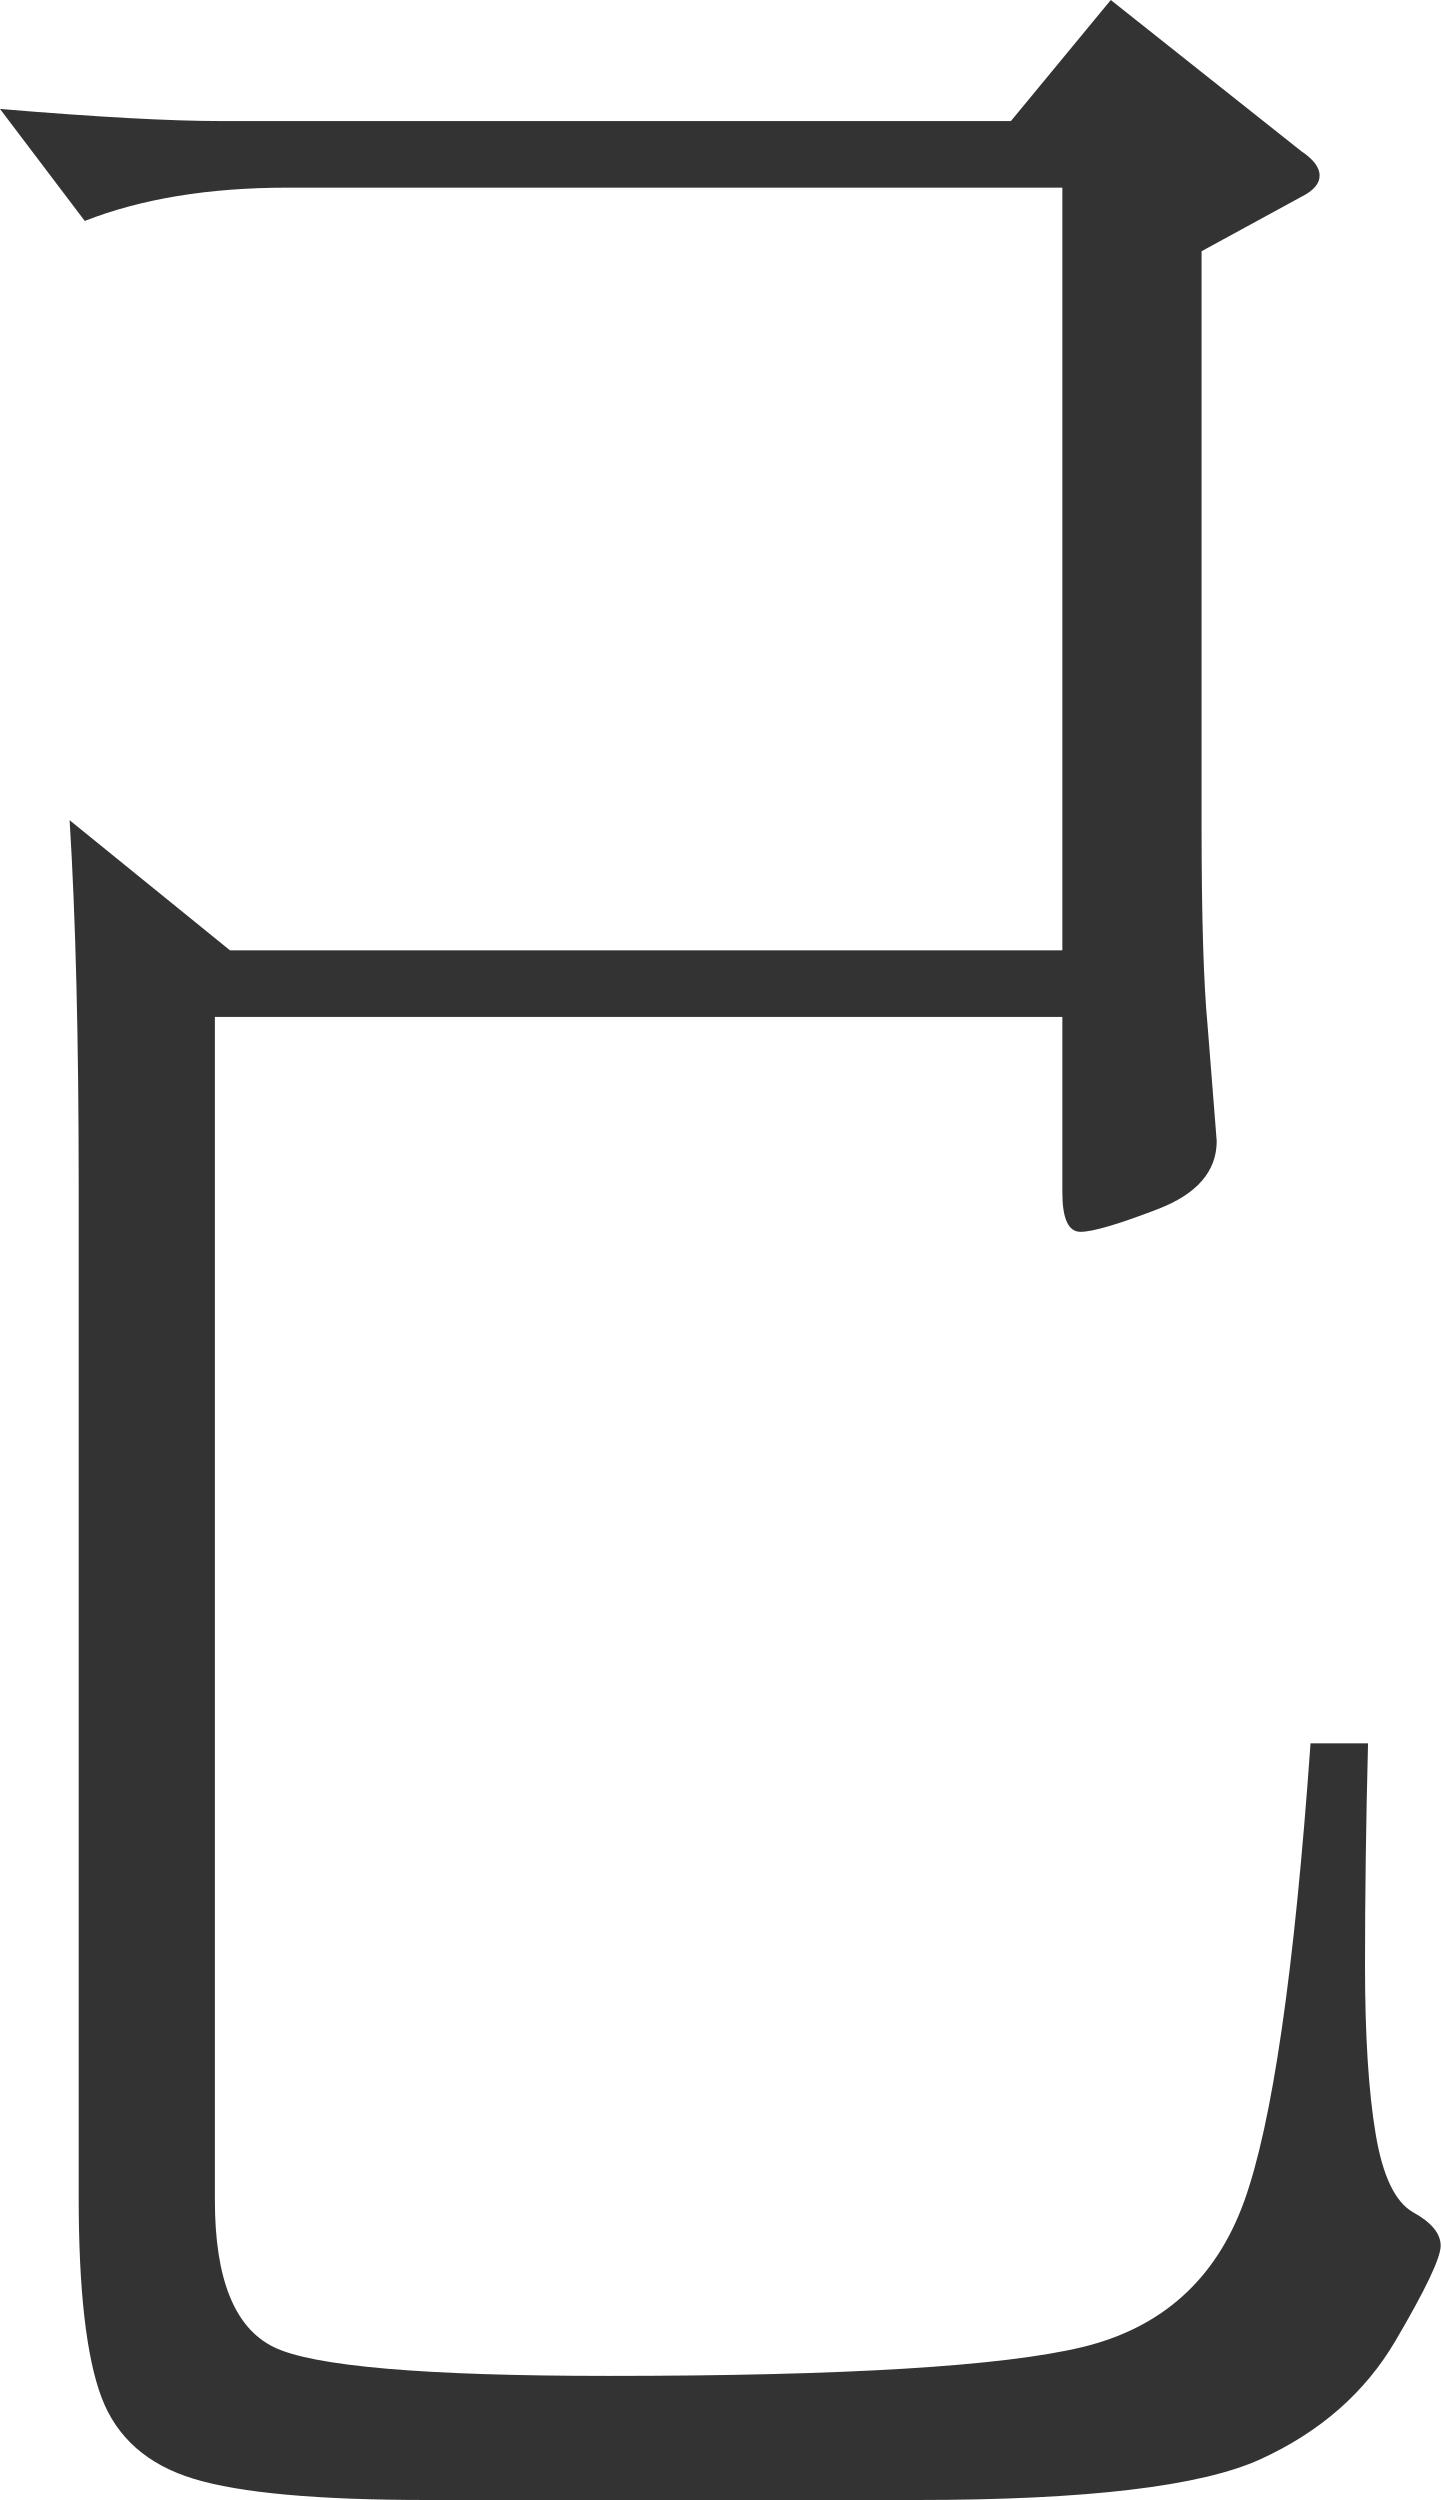
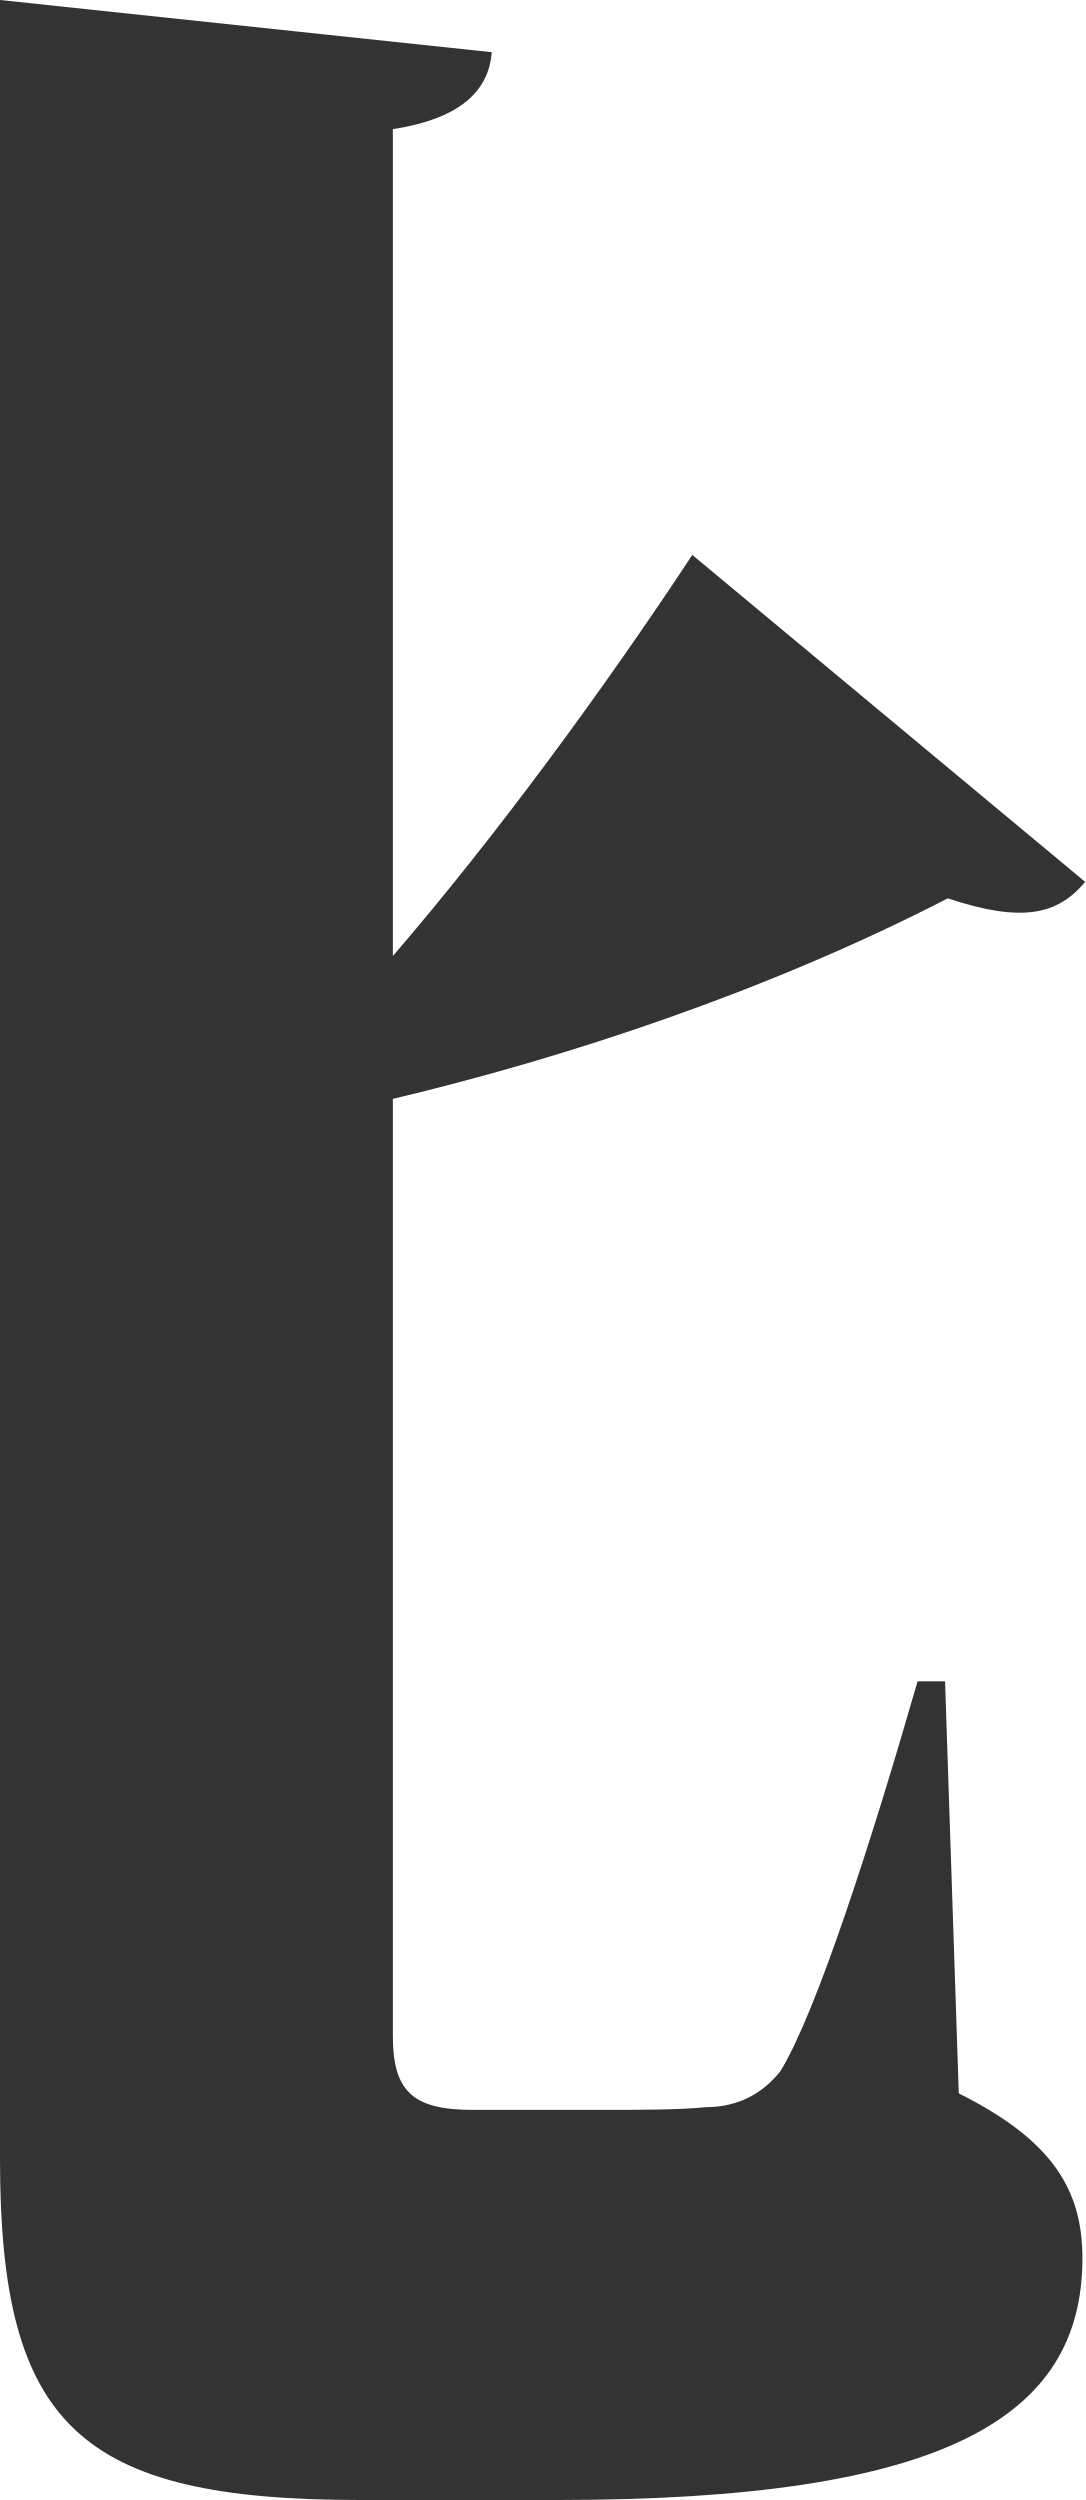
- <svg xmlns="http://www.w3.org/2000/svg" viewBox="174.514 26.364 49.028 85.078">
-   <path d="M 221.07 85.692 C 221.001 88.37 220.967 90.894 220.967 93.263 C 220.967 95.632 221.087 97.537 221.328 98.979 C 221.568 100.421 221.997 101.314 222.615 101.657 C 223.233 102 223.542 102.378 223.542 102.79 C 223.542 103.202 223.027 104.284 221.997 106.035 C 220.967 107.786 219.439 109.125 217.414 110.052 C 215.388 110.979 211.491 111.442 205.723 111.442 L 189.037 111.442 C 185.329 111.442 182.685 111.202 181.106 110.721 C 179.527 110.24 178.48 109.313 177.965 107.94 C 177.45 106.567 177.192 104.301 177.192 101.142 L 177.192 66.74 C 177.192 61.727 177.089 57.573 176.883 54.277 L 182.342 58.706 L 210.667 58.706 L 210.667 32.75 L 184.299 32.75 C 181.621 32.75 179.321 33.128 177.398 33.883 L 174.514 30.072 C 177.81 30.347 180.316 30.484 182.033 30.484 L 208.916 30.484 L 212.315 26.364 L 218.804 31.514 C 219.216 31.789 219.422 32.063 219.422 32.338 C 219.422 32.613 219.216 32.853 218.804 33.059 L 215.405 34.913 L 215.405 54.483 C 215.405 57.573 215.474 59.839 215.611 61.281 L 215.92 65.195 C 215.92 66.225 215.251 66.998 213.912 67.513 C 212.573 68.028 211.697 68.285 211.285 68.285 C 210.873 68.285 210.667 67.839 210.667 66.946 L 210.667 60.972 L 181.827 60.972 L 181.827 101.245 C 181.827 103.923 182.497 105.588 183.836 106.241 C 185.175 106.893 188.968 107.219 195.217 107.219 C 203.251 107.219 208.624 106.893 211.337 106.241 C 214.049 105.588 215.886 103.94 216.847 101.297 C 217.808 98.653 218.564 93.451 219.113 85.692 L 221.07 85.692 Z" style="fill: rgb(51, 51, 51); white-space: pre;" />
+ <svg xmlns="http://www.w3.org/2000/svg" viewBox="139.378 101.257 114.827 264.537" width="114.827" height="264.537">
+   <path d="M 239.379 279.165 L 236.472 279.165 C 231.53 296.317 225.716 314.34 221.937 320.445 C 219.612 323.352 216.705 324.224 214.088 324.224 C 211.181 324.514 207.402 324.514 203.042 324.514 L 189.379 324.514 C 182.983 324.514 180.948 322.48 180.948 316.666 L 180.948 217.537 C 199.263 213.176 220.484 206.2 239.67 196.316 C 247.519 198.932 251.298 198.06 254.205 194.572 L 212.635 159.978 C 203.042 174.513 191.704 189.92 180.948 202.42 L 180.948 114.92 C 188.507 113.757 191.123 110.559 191.414 106.78 L 139.378 101.257 L 139.378 329.747 C 139.378 357.945 147.809 365.794 177.46 365.794 L 198.39 365.794 C 239.379 365.794 253.914 357.073 253.914 340.212 C 253.914 332.945 250.716 327.712 240.833 322.77 L 239.379 279.165 Z" style="white-space: pre; fill: rgb(51, 51, 51);" />
</svg>
